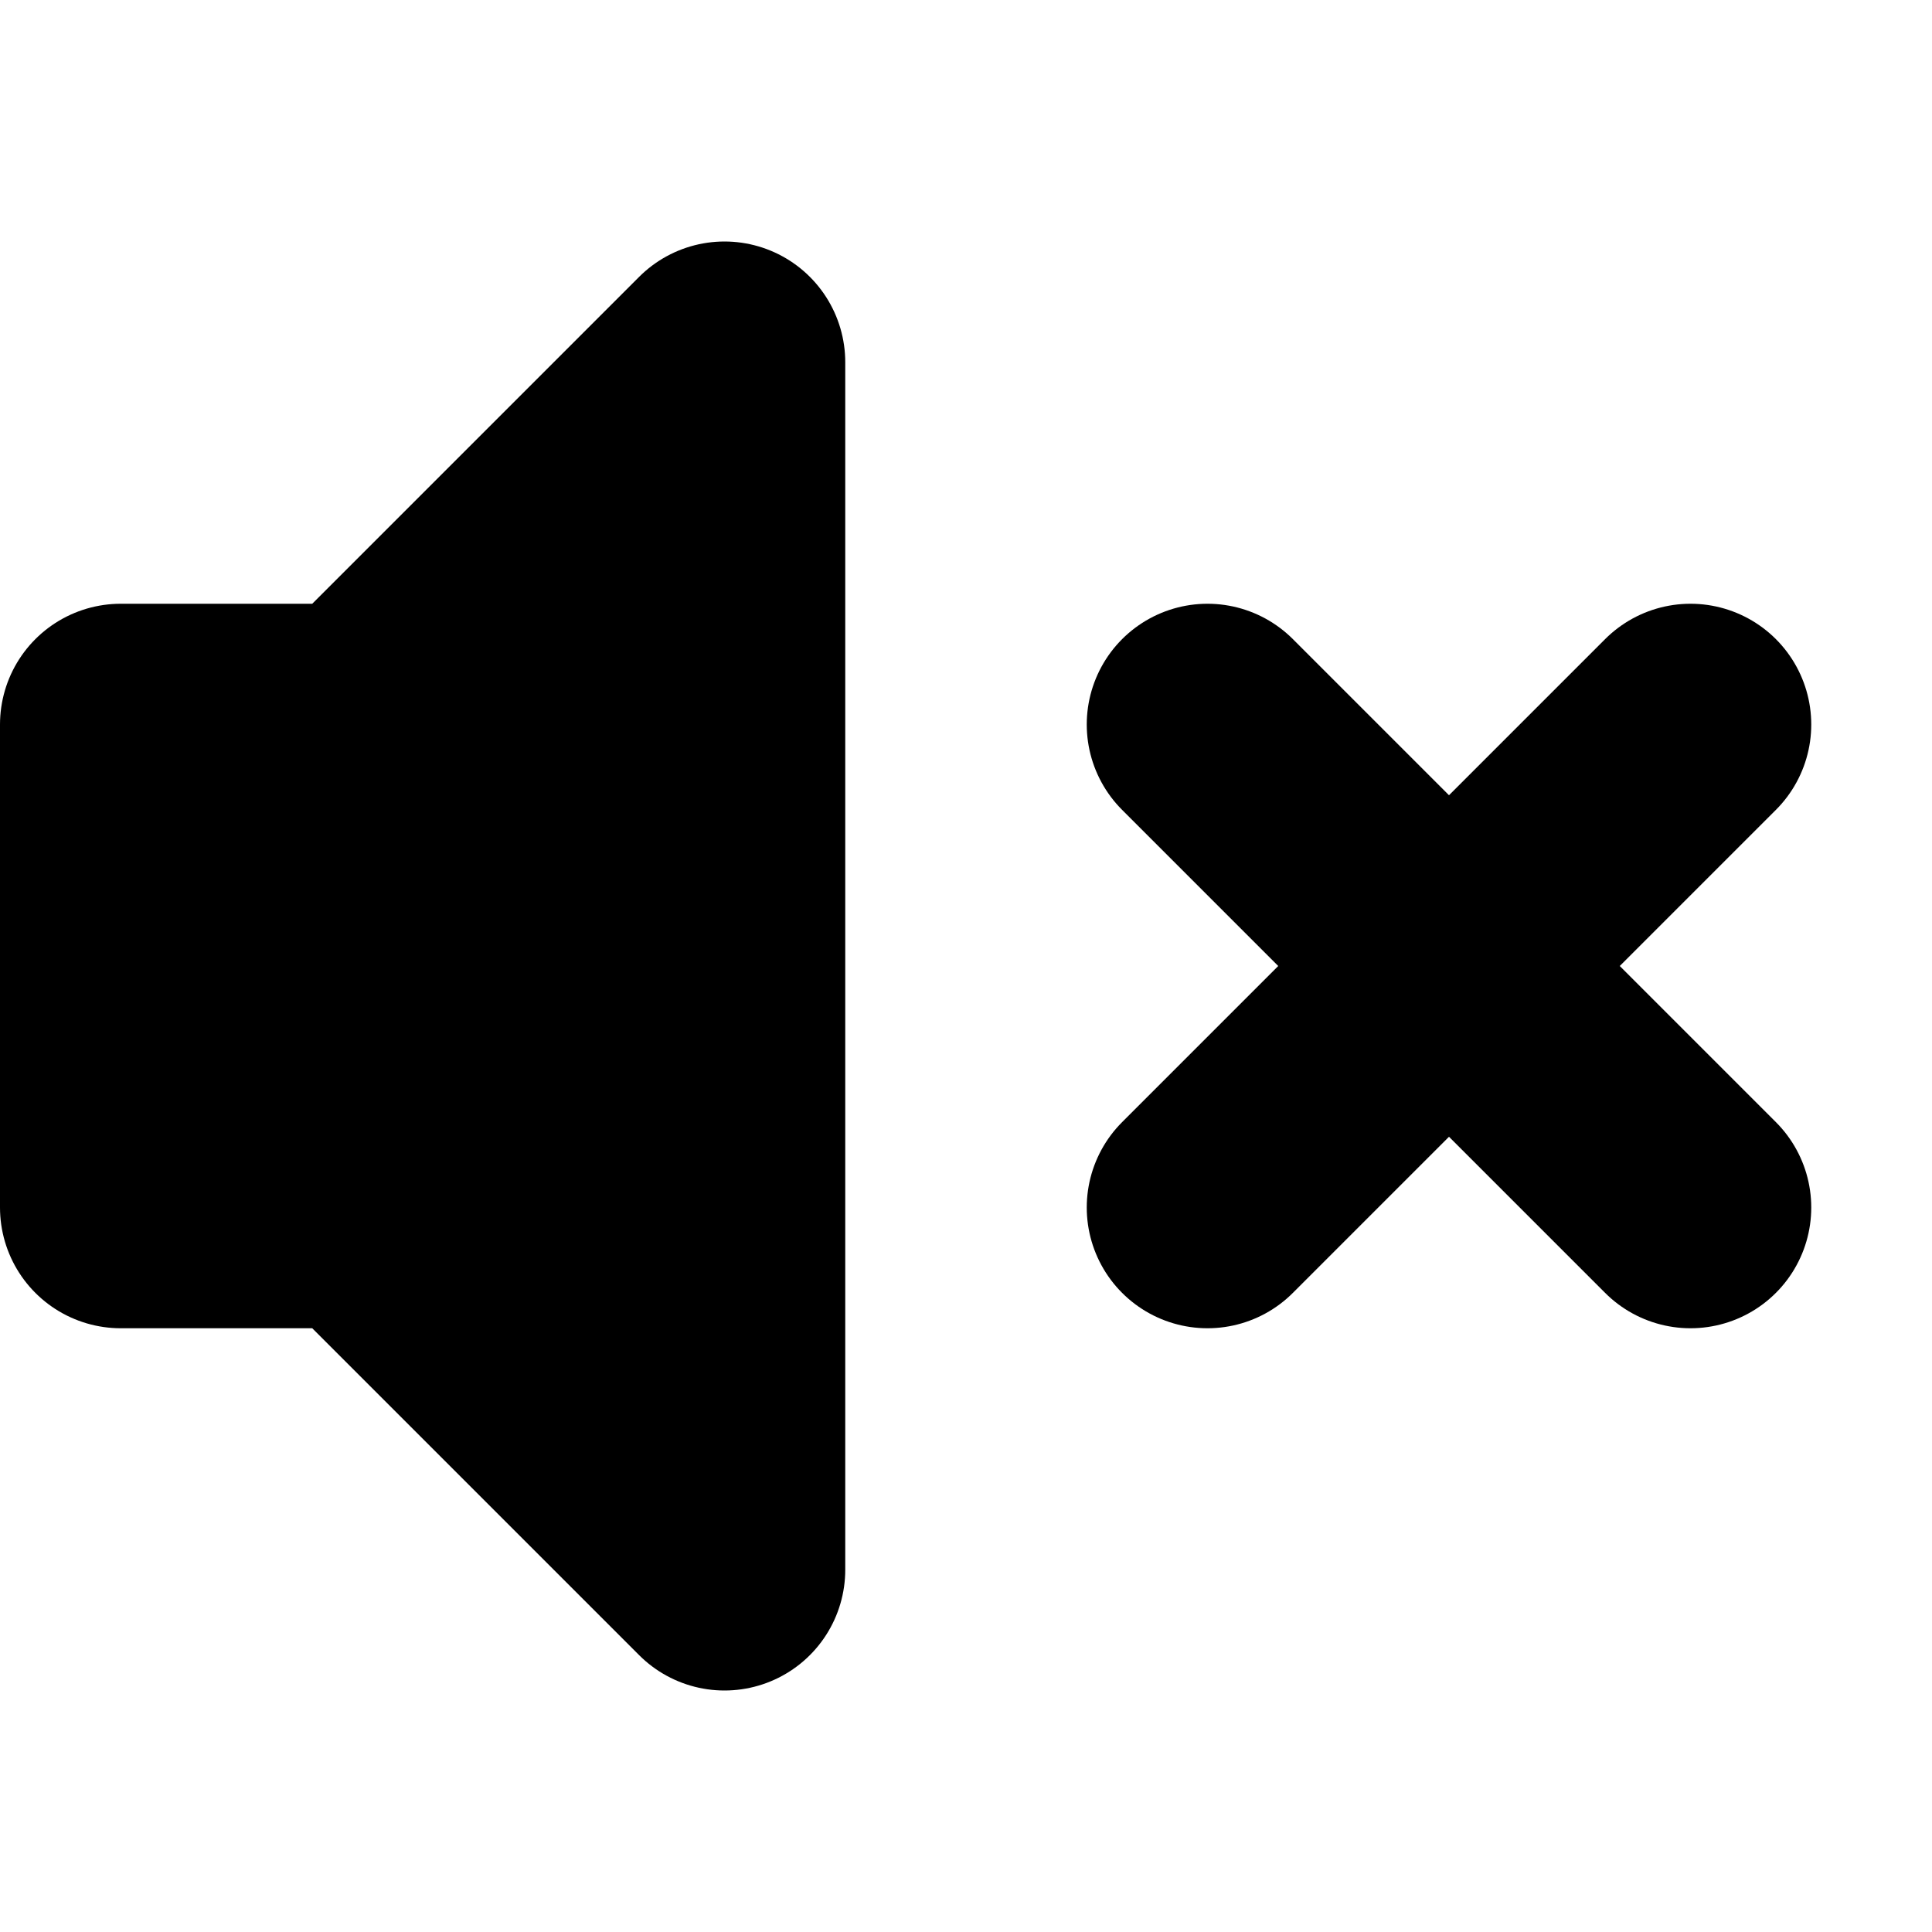
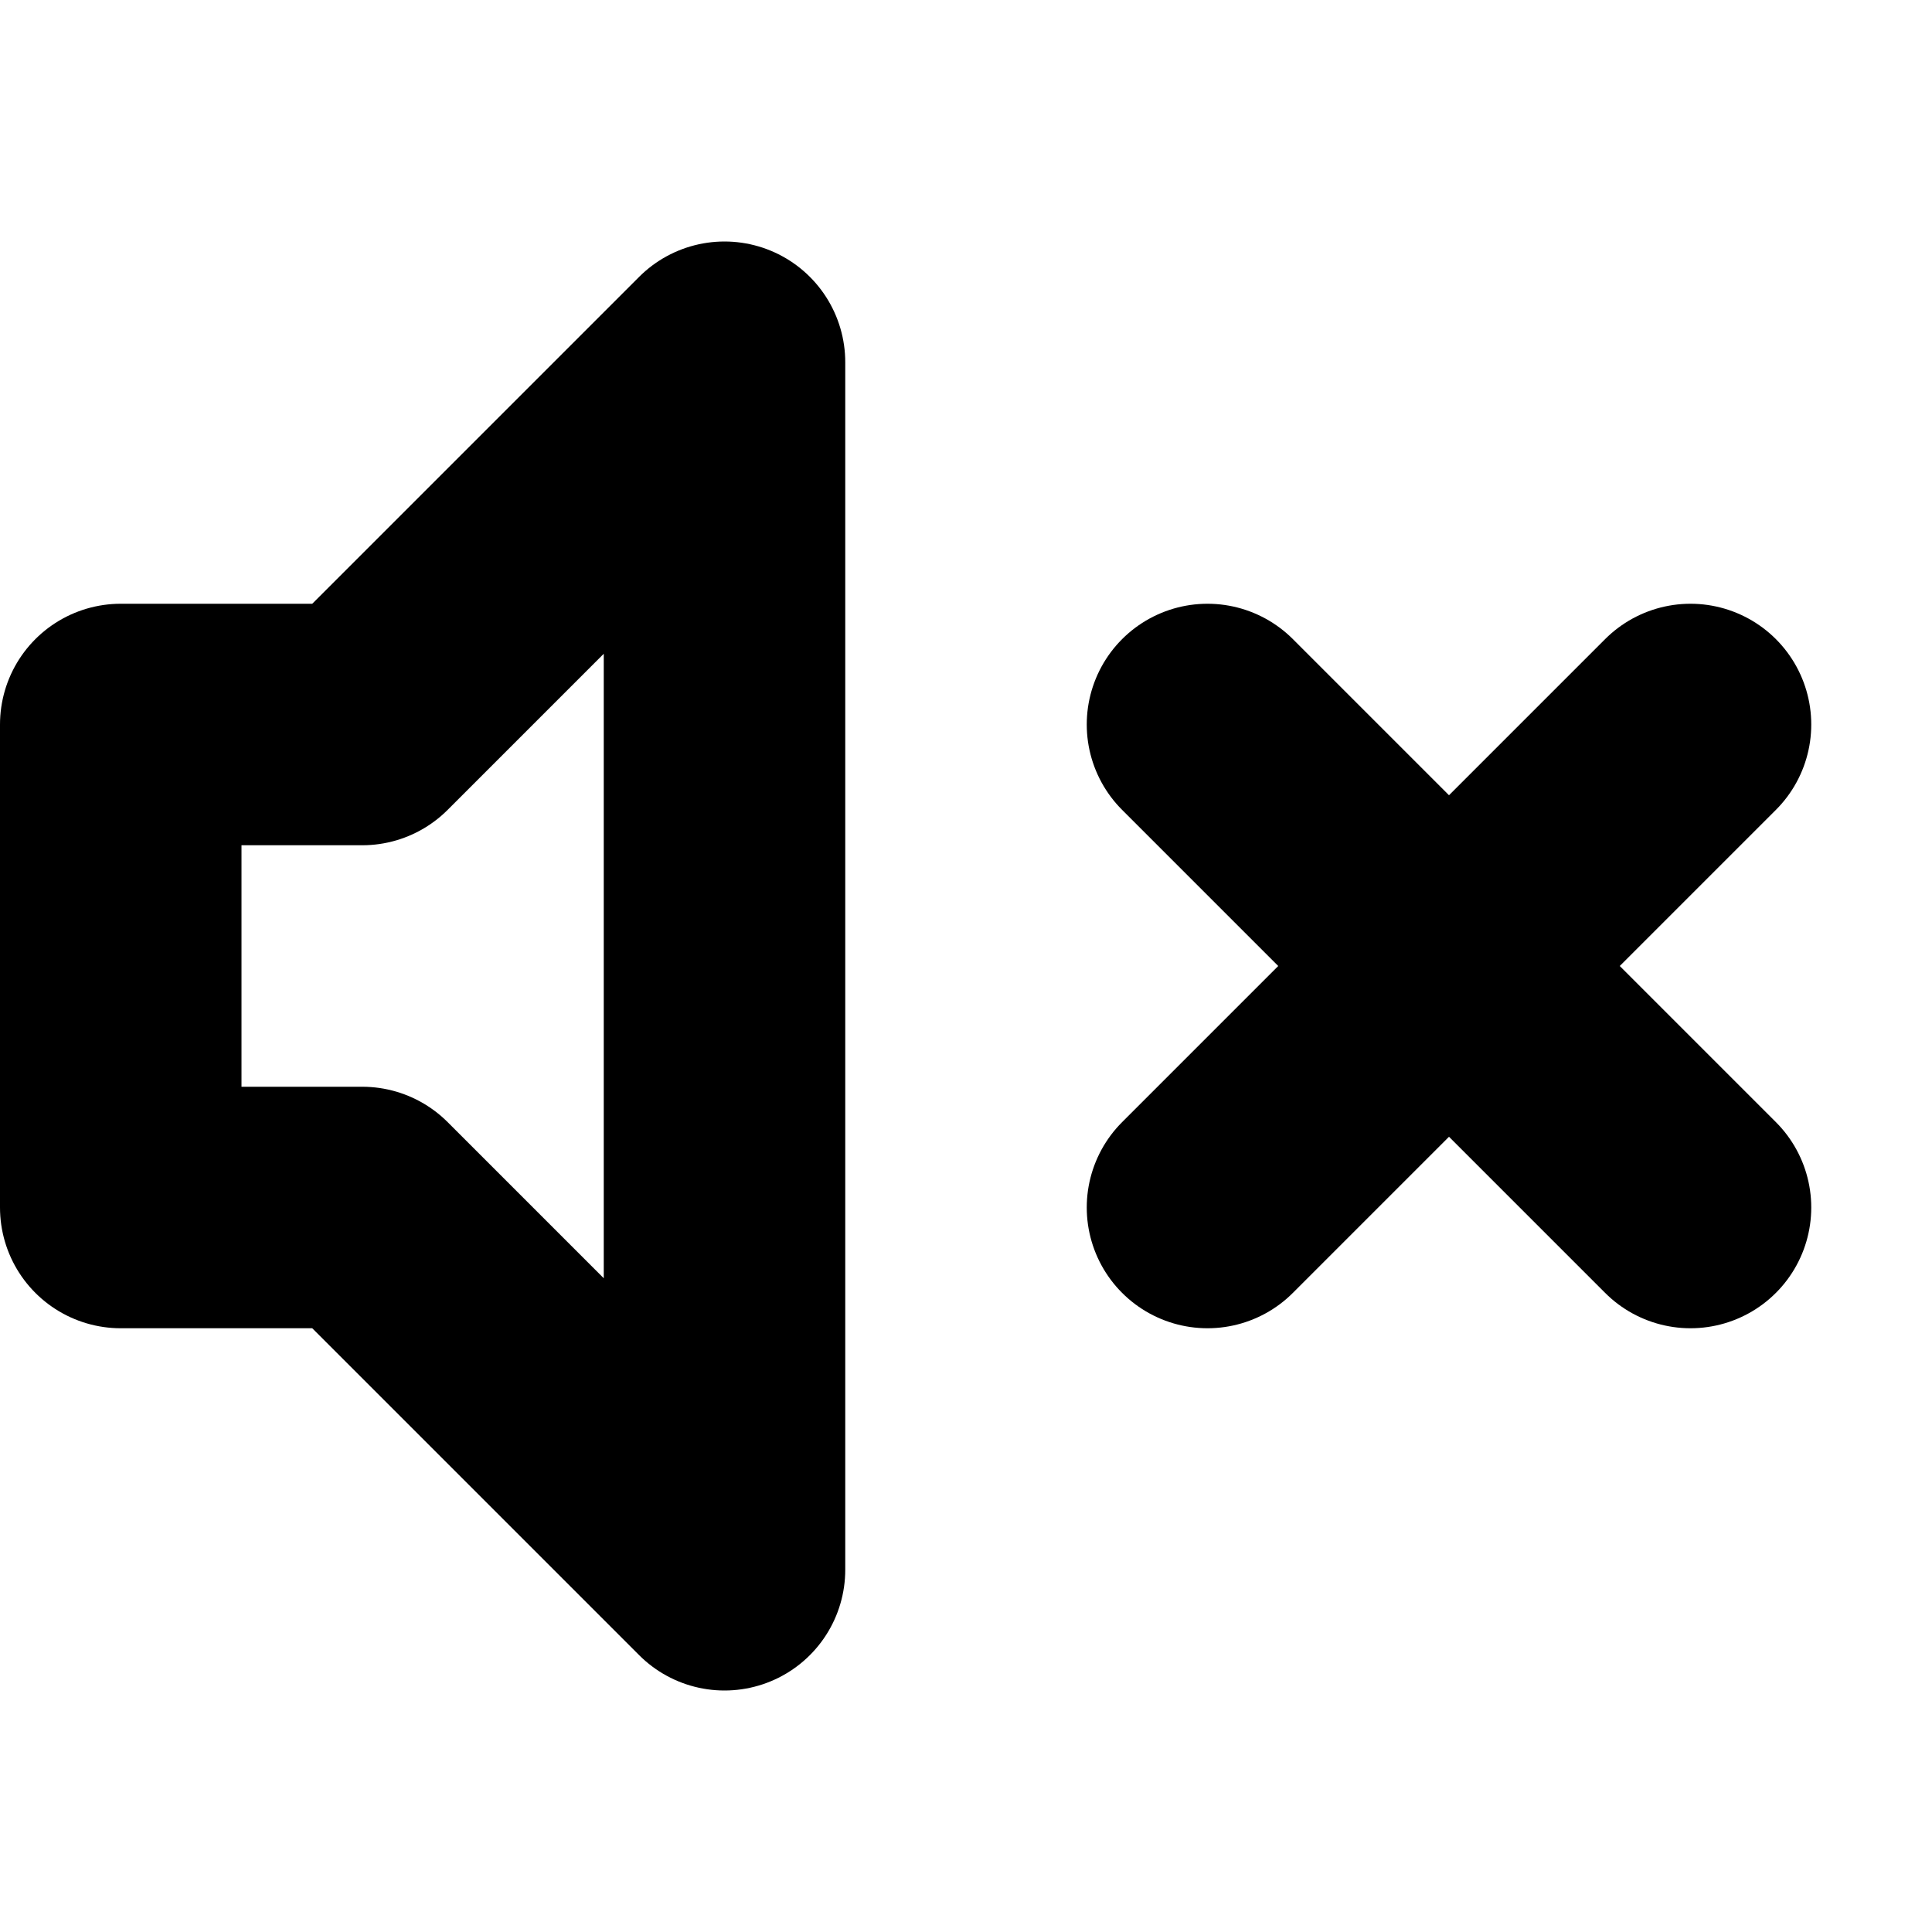
- <svg xmlns:ns0="https://www.gtk.org/grappa" width="16" height="16" ns0:version="1" ns0:keywords="sound audio mute disabled" ns0:state="0">
-   <path d="M 6 3 L 6 13 L 3 10 L 1 10 L 1 6 L 3 6 Z" id="path0" stroke-width="2" stroke-linecap="round" stroke-linejoin="round" stroke="rgb(0,0,0)" fill-rule="winding" fill="rgb(0,0,0)" class="foreground-stroke foreground-fill" />
+ <svg xmlns:ns0="https://www.gtk.org/grappa" width="16" height="16" ns0:version="1" ns0:keywords="sound audio mute disabled">
+   <path d="M 6 3 L 6 13 L 3 10 L 1 10 L 1 6 L 3 6 Z" id="path0" stroke-width="2" stroke-linecap="round" stroke-linejoin="round" stroke="rgb(0,0,0)" fill="none" class="foreground-stroke transparent-fill" />
  <path d="M 10 10 L 14 6 M 10 6 L 14 10" id="path1" stroke-width="2" stroke-linecap="round" stroke-linejoin="round" stroke="rgb(0,0,0)" fill="none" class="foreground-stroke transparent-fill" />
</svg>
